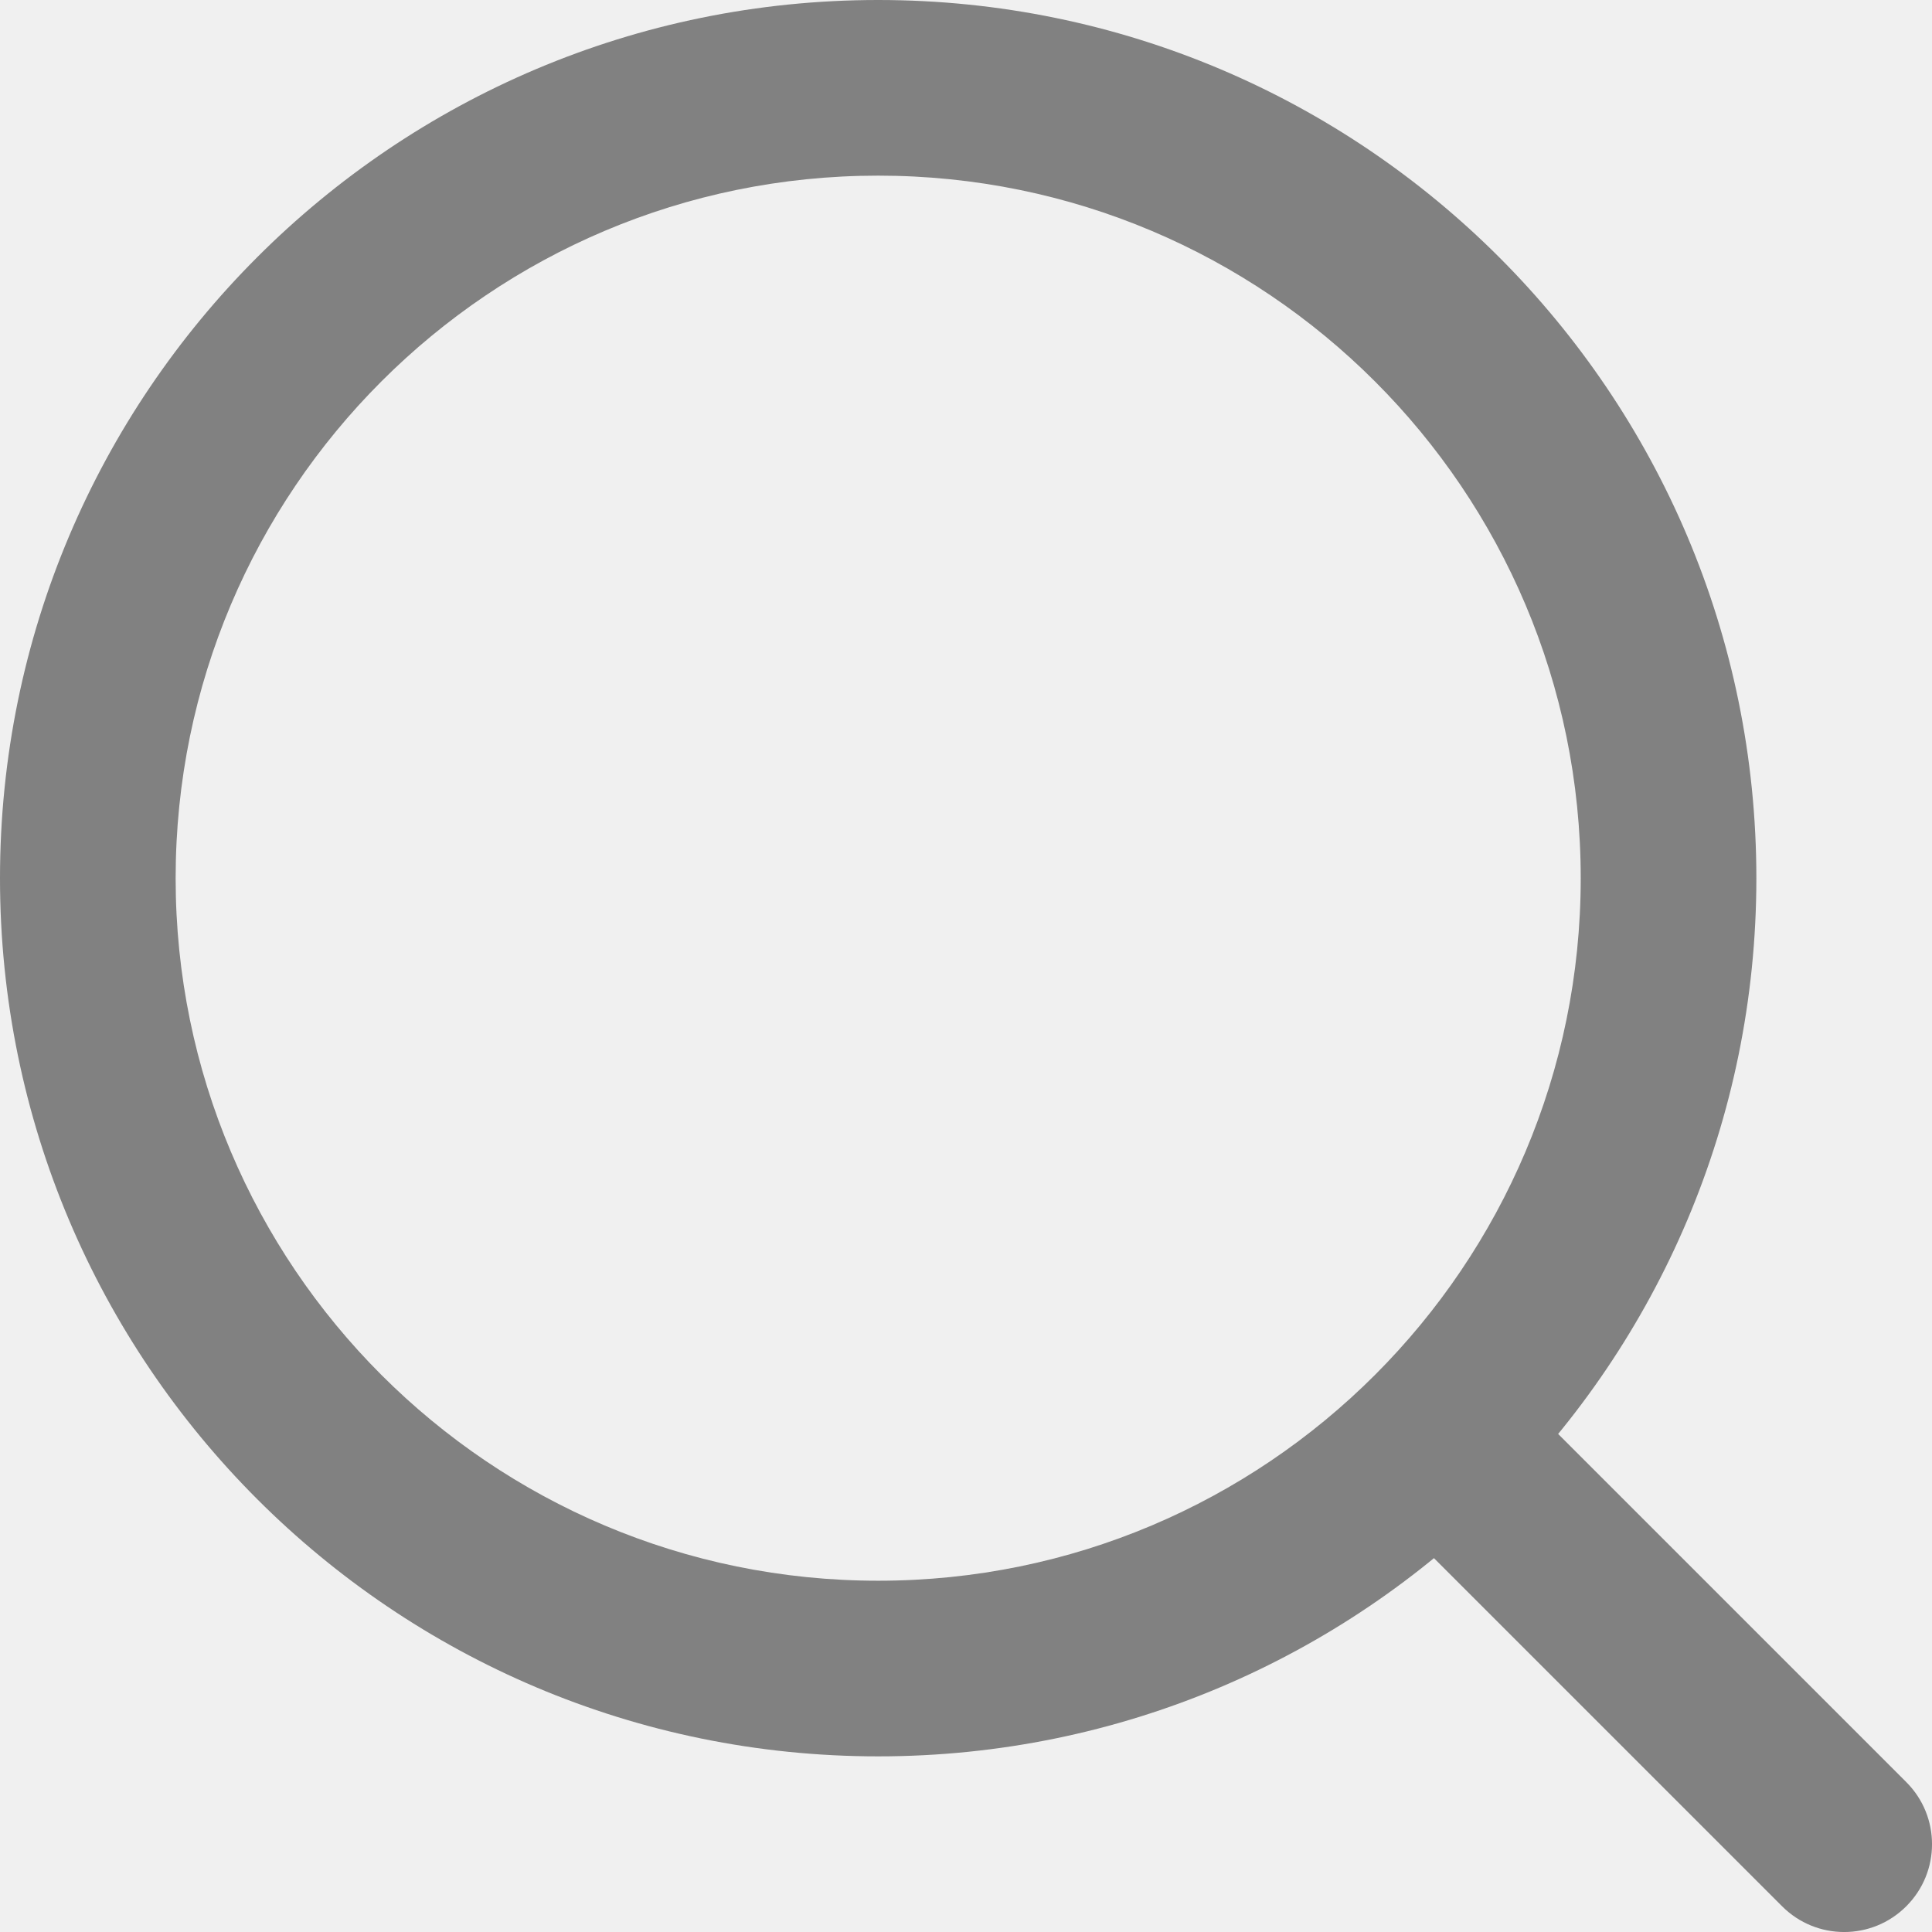
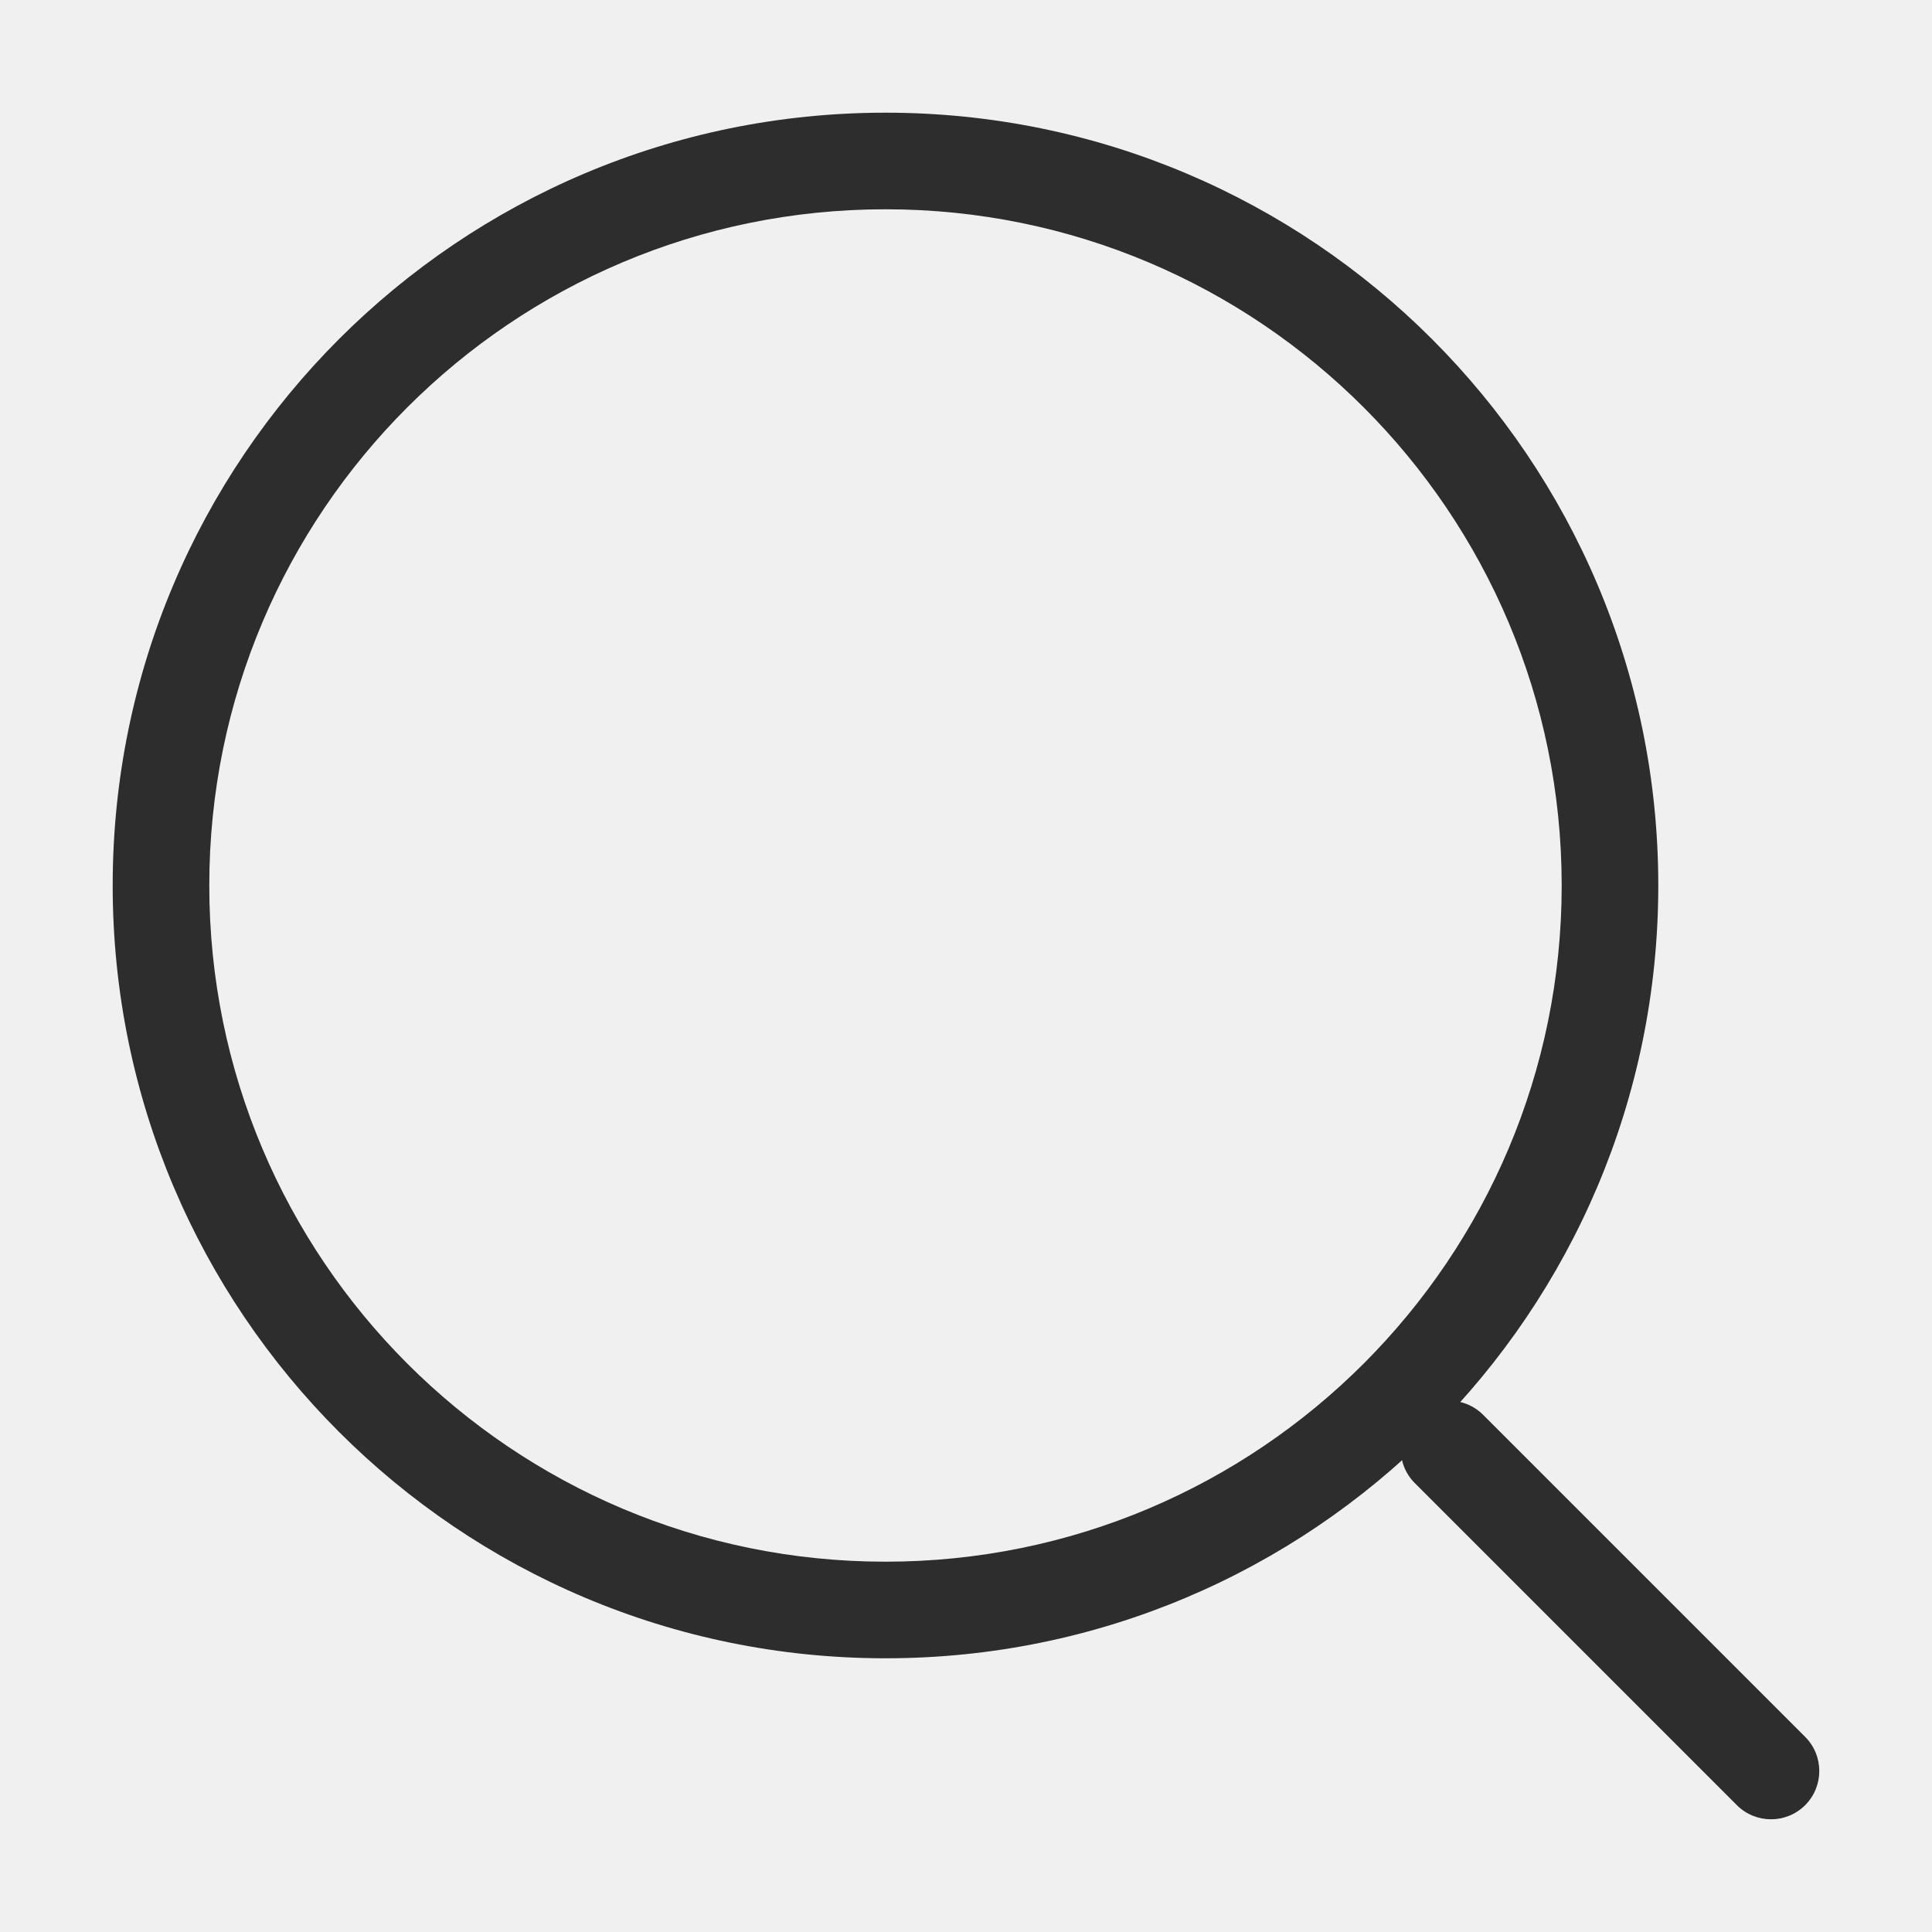
- <svg xmlns="http://www.w3.org/2000/svg" width="22" height="22" viewBox="0 0 22 22" fill="none">
-   <g clip-path="url(#clip0_13_2230)">
-     <path fill-rule="evenodd" clip-rule="evenodd" d="M0 10C0 4.477 4.477 0 10 0C15.523 0 20 4.477 20 10C20 15.523 15.523 20 10 20C4.477 20 0 15.523 0 10ZM10 2C5.582 2 2 5.582 2 10C2 14.418 5.582 18 10 18C14.418 18 18 14.418 18 10C18 5.582 14.418 2 10 2Z" fill="#818181" />
-     <path fill-rule="evenodd" clip-rule="evenodd" d="M16.293 16.293C16.683 15.902 17.317 15.902 17.707 16.293L21.707 20.293C22.098 20.683 22.098 21.317 21.707 21.707C21.317 22.098 20.683 22.098 20.293 21.707L16.293 17.707C15.902 17.317 15.902 16.683 16.293 16.293Z" fill="#818181" />
-   </g>
-   <defs>
-     <clipPath id="clip0_13_2230">
-       <rect width="22" height="22" fill="white" />
-     </clipPath>
-   </defs>
+ <svg xmlns="http://www.w3.org/2000/svg" width="40" height="40" viewBox="0 0 40 40" fill="none">
+   <path fill-rule="evenodd" clip-rule="evenodd" d="M18.333 4.333C10.601 4.333 4.333 10.601 4.333 18.333C4.333 26.065 10.601 32.333 18.333 32.333C26.065 32.333 32.333 26.065 32.333 18.333C32.333 10.601 26.065 4.333 18.333 4.333ZM2.333 18.333C2.333 9.497 9.497 2.333 18.333 2.333C27.17 2.333 34.333 9.497 34.333 18.333C34.333 27.17 27.17 34.333 18.333 34.333C9.497 34.333 2.333 27.17 2.333 18.333Z" fill="#2D2D2D" />
+   <path fill-rule="evenodd" clip-rule="evenodd" d="M29.293 29.293C29.683 28.902 30.317 28.902 30.707 29.293L37.374 35.96C37.764 36.35 37.764 36.983 37.374 37.374C36.983 37.764 36.35 37.764 35.96 37.374L29.293 30.707C28.902 30.317 28.902 29.683 29.293 29.293Z" fill="#2D2D2D" />
</svg>
